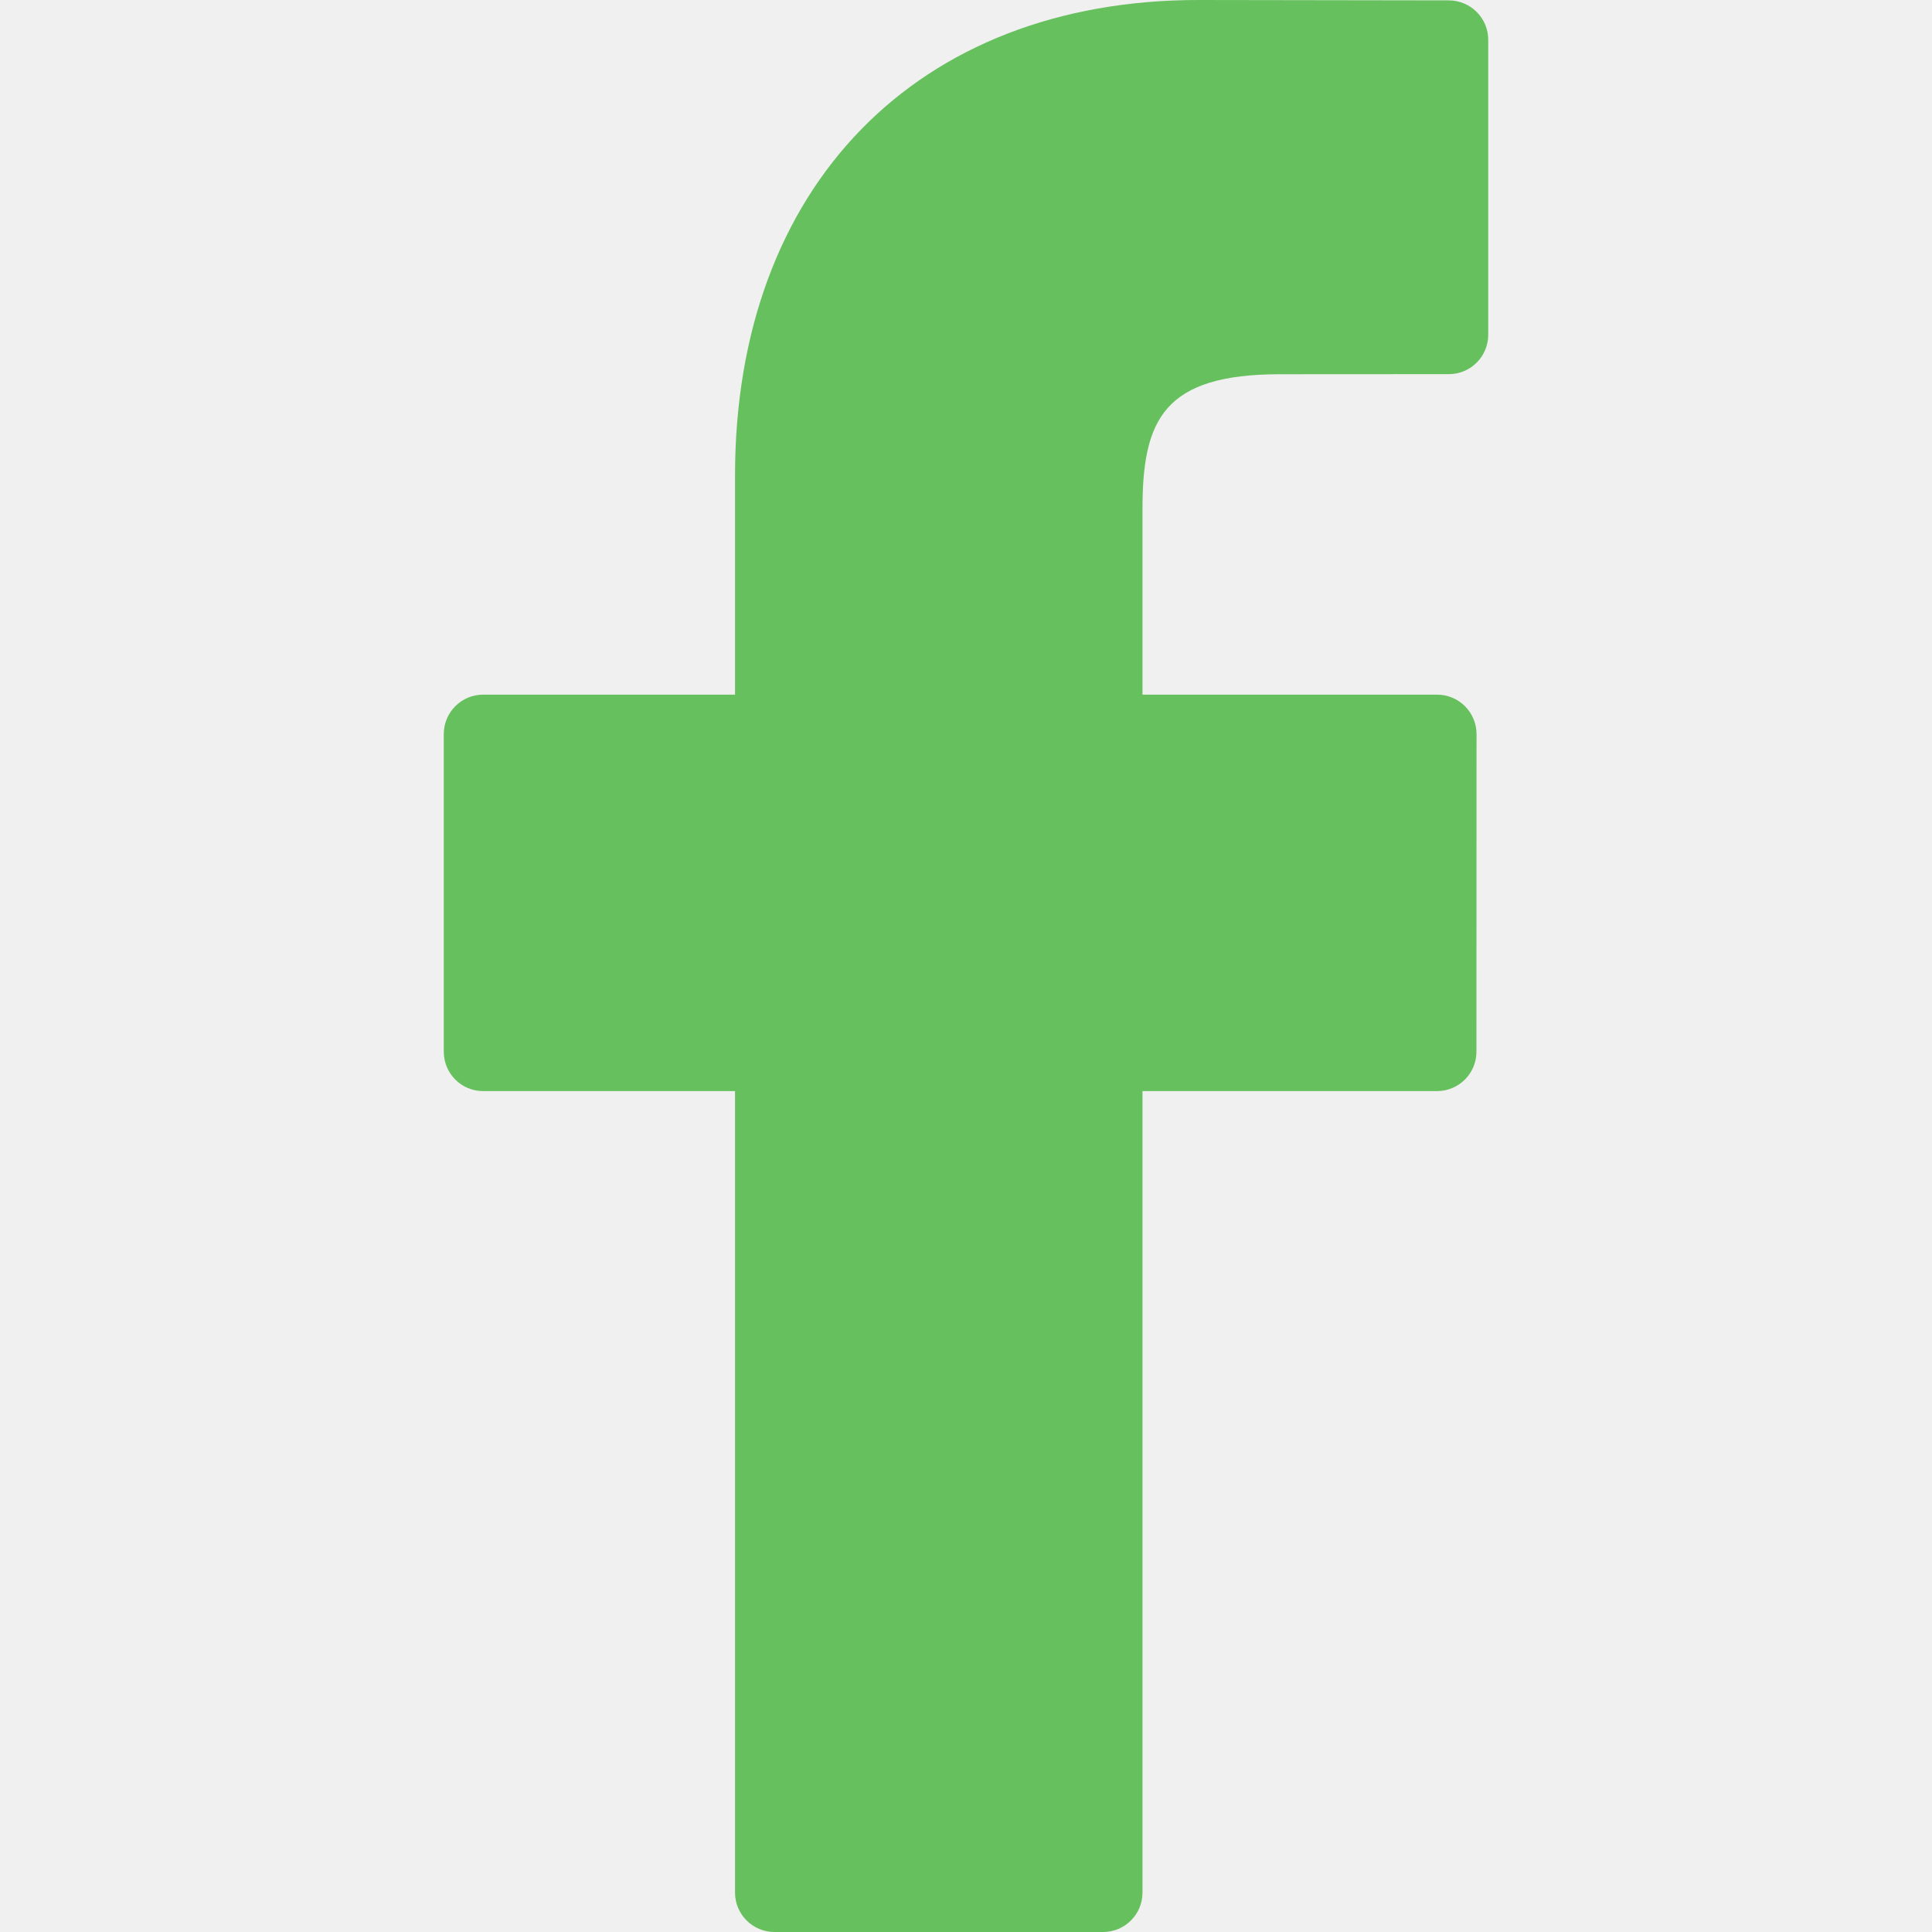
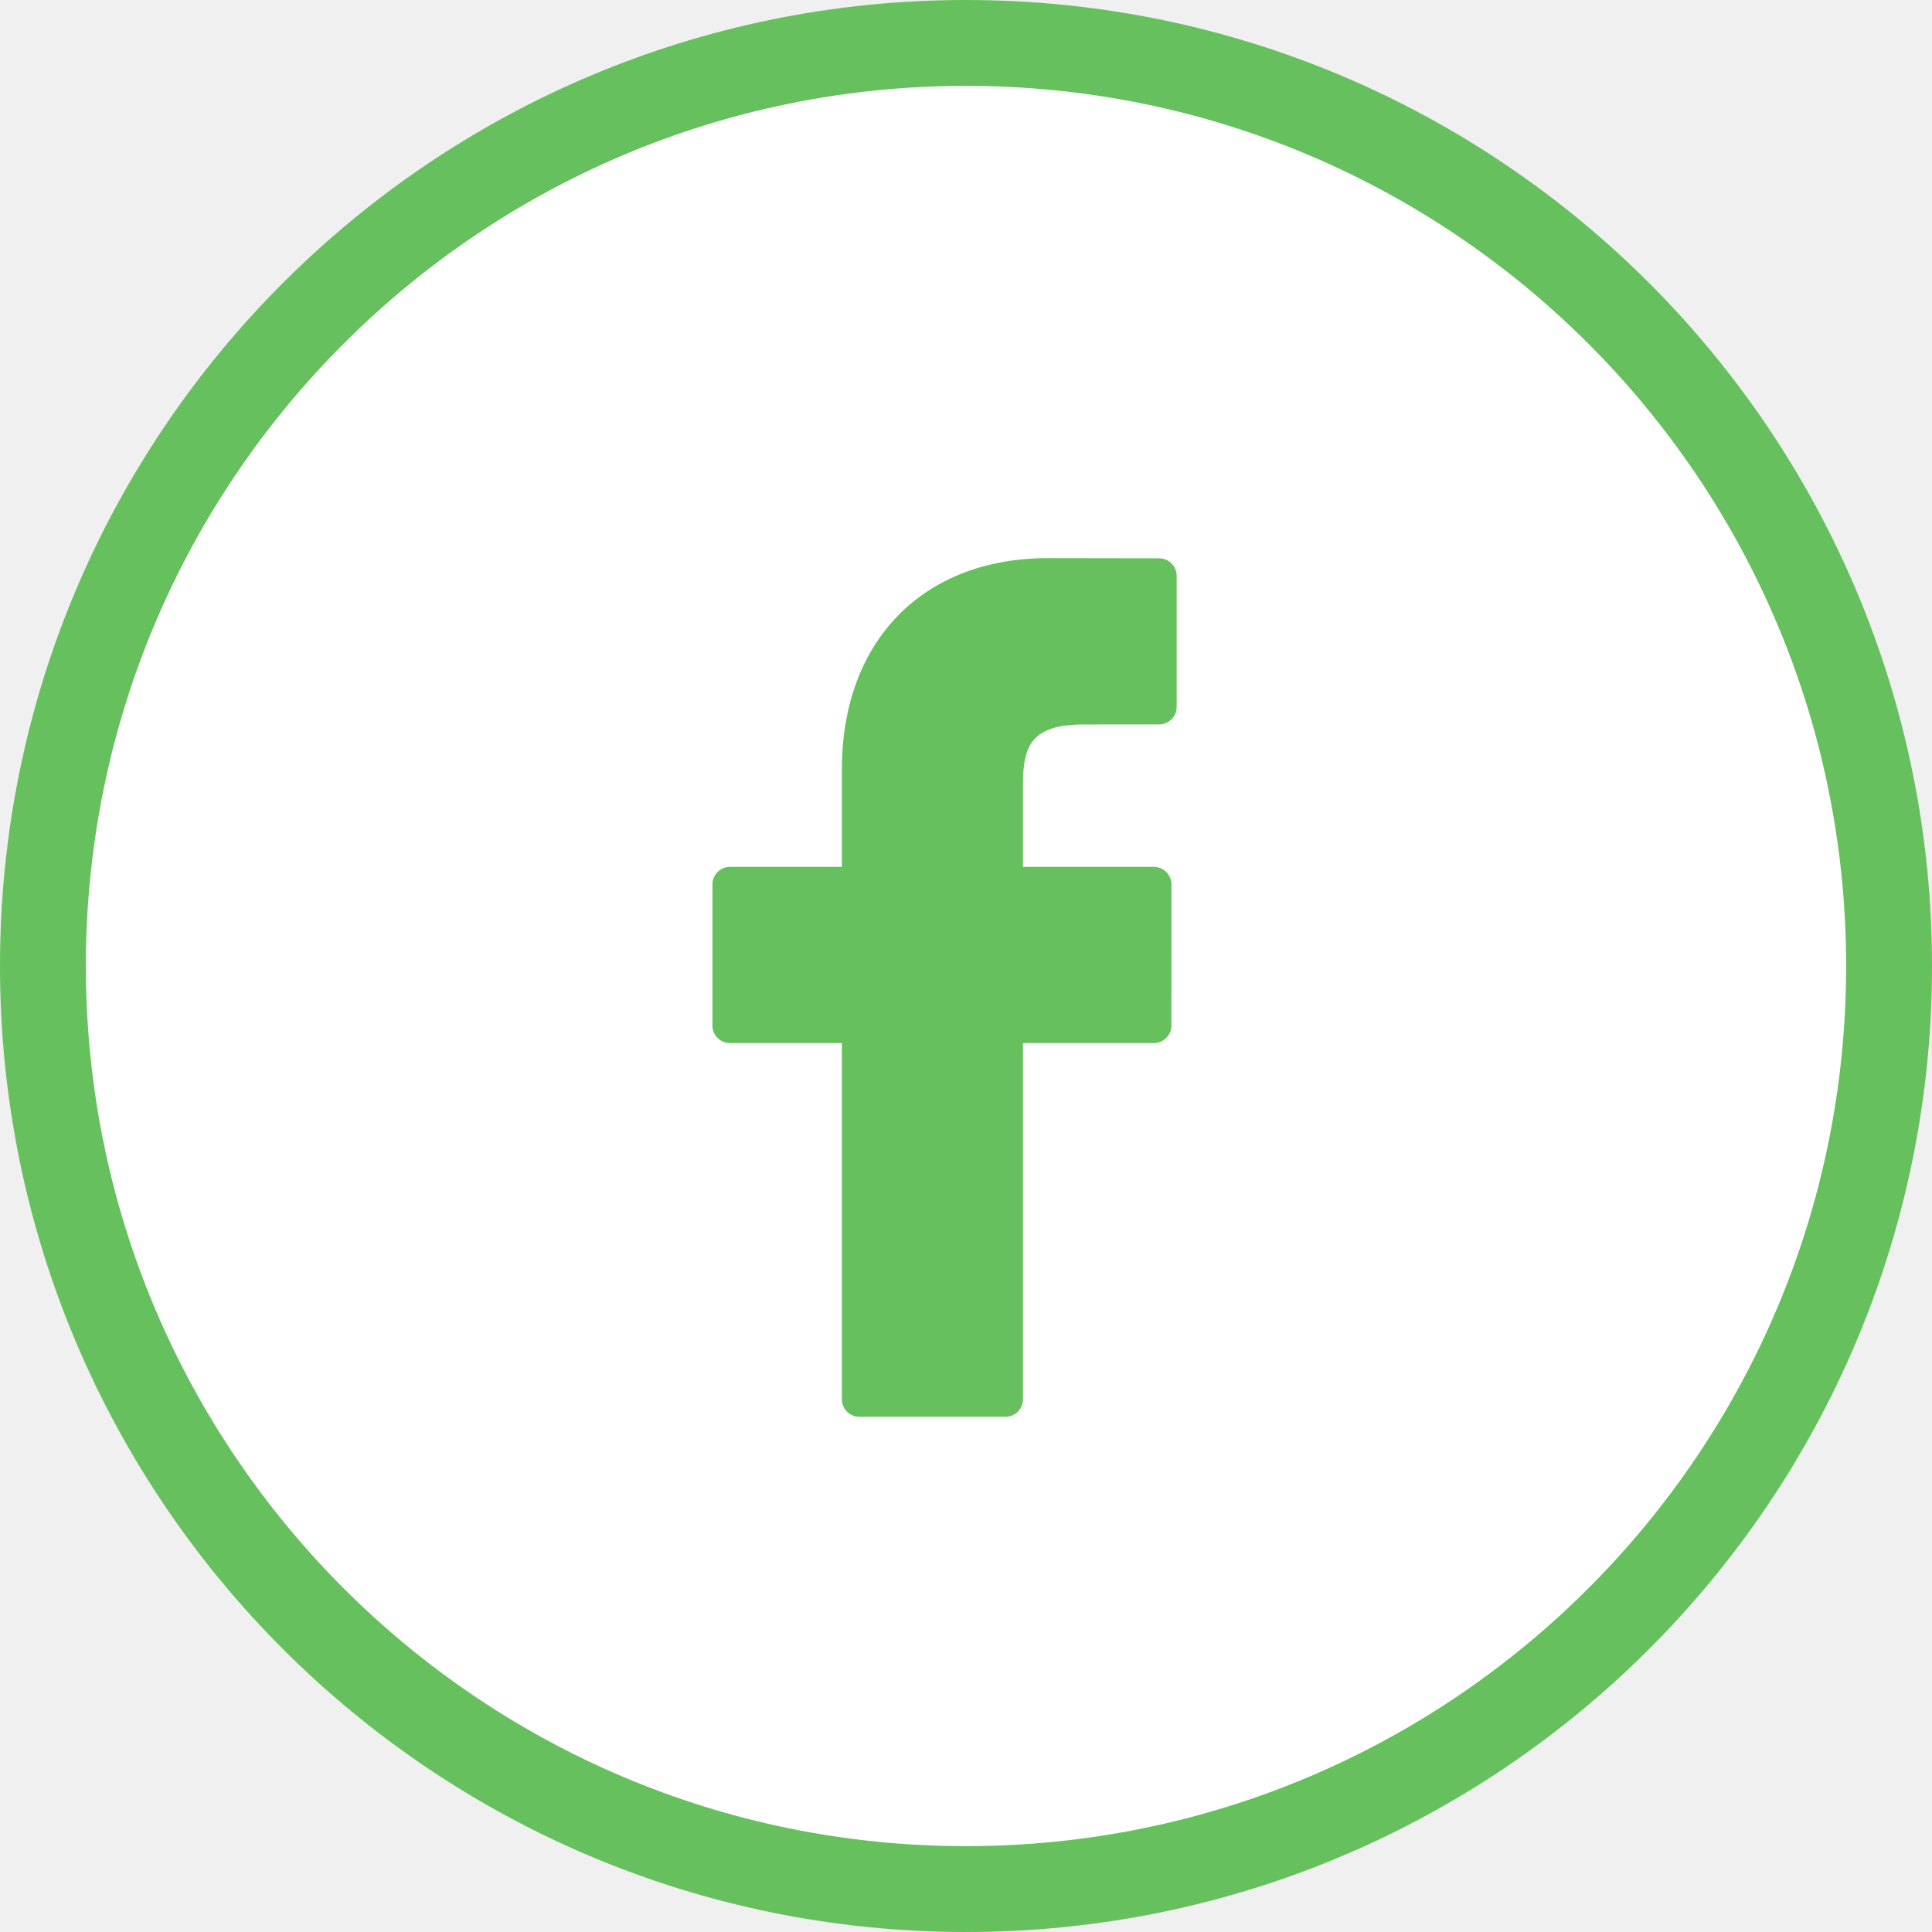
- <svg xmlns="http://www.w3.org/2000/svg" width="20" height="20" viewBox="0 0 20 20" fill="none">
-   <path d="M14.999 0.004L12.406 0C9.492 0 7.609 1.932 7.609 4.922V7.191H5.001C4.776 7.191 4.594 7.374 4.594 7.599V10.887C4.594 11.113 4.776 11.295 5.001 11.295H7.609V19.592C7.609 19.817 7.792 20 8.017 20H11.419C11.645 20 11.827 19.817 11.827 19.592V11.295H14.876C15.101 11.295 15.284 11.113 15.284 10.887L15.285 7.599C15.285 7.491 15.242 7.388 15.166 7.311C15.089 7.234 14.985 7.191 14.877 7.191H11.827V5.268C11.827 4.343 12.047 3.874 13.252 3.874L14.999 3.873C15.224 3.873 15.406 3.69 15.406 3.465V0.412C15.406 0.187 15.224 0.005 14.999 0.004Z" fill="#66C05D" />
+ <svg xmlns="http://www.w3.org/2000/svg" width="45" height="45" viewBox="0 0 45 45" fill="none">
+   <circle cx="22.5" cy="22.5" r="21.5" fill="white" stroke="#66C05D" stroke-width="2" />
+   <path d="M26.999 13.004L24.406 13C21.492 13 19.609 14.932 19.609 17.922V20.191H17.001C16.776 20.191 16.594 20.374 16.594 20.599V23.887C16.594 24.113 16.776 24.295 17.001 24.295H19.609V32.592C19.609 32.818 19.791 33 20.017 33H23.419C23.645 33 23.827 32.817 23.827 32.592V24.295H26.876C27.101 24.295 27.284 24.113 27.284 23.887L27.285 20.599C27.285 20.491 27.242 20.388 27.166 20.311C27.089 20.235 26.985 20.191 26.877 20.191H23.827V18.268C23.827 17.343 24.047 16.874 25.252 16.874L26.999 16.873C27.224 16.873 27.407 16.69 27.407 16.465V13.412C27.407 13.187 27.224 13.005 26.999 13.004Z" fill="#66C05D" />
</svg>
